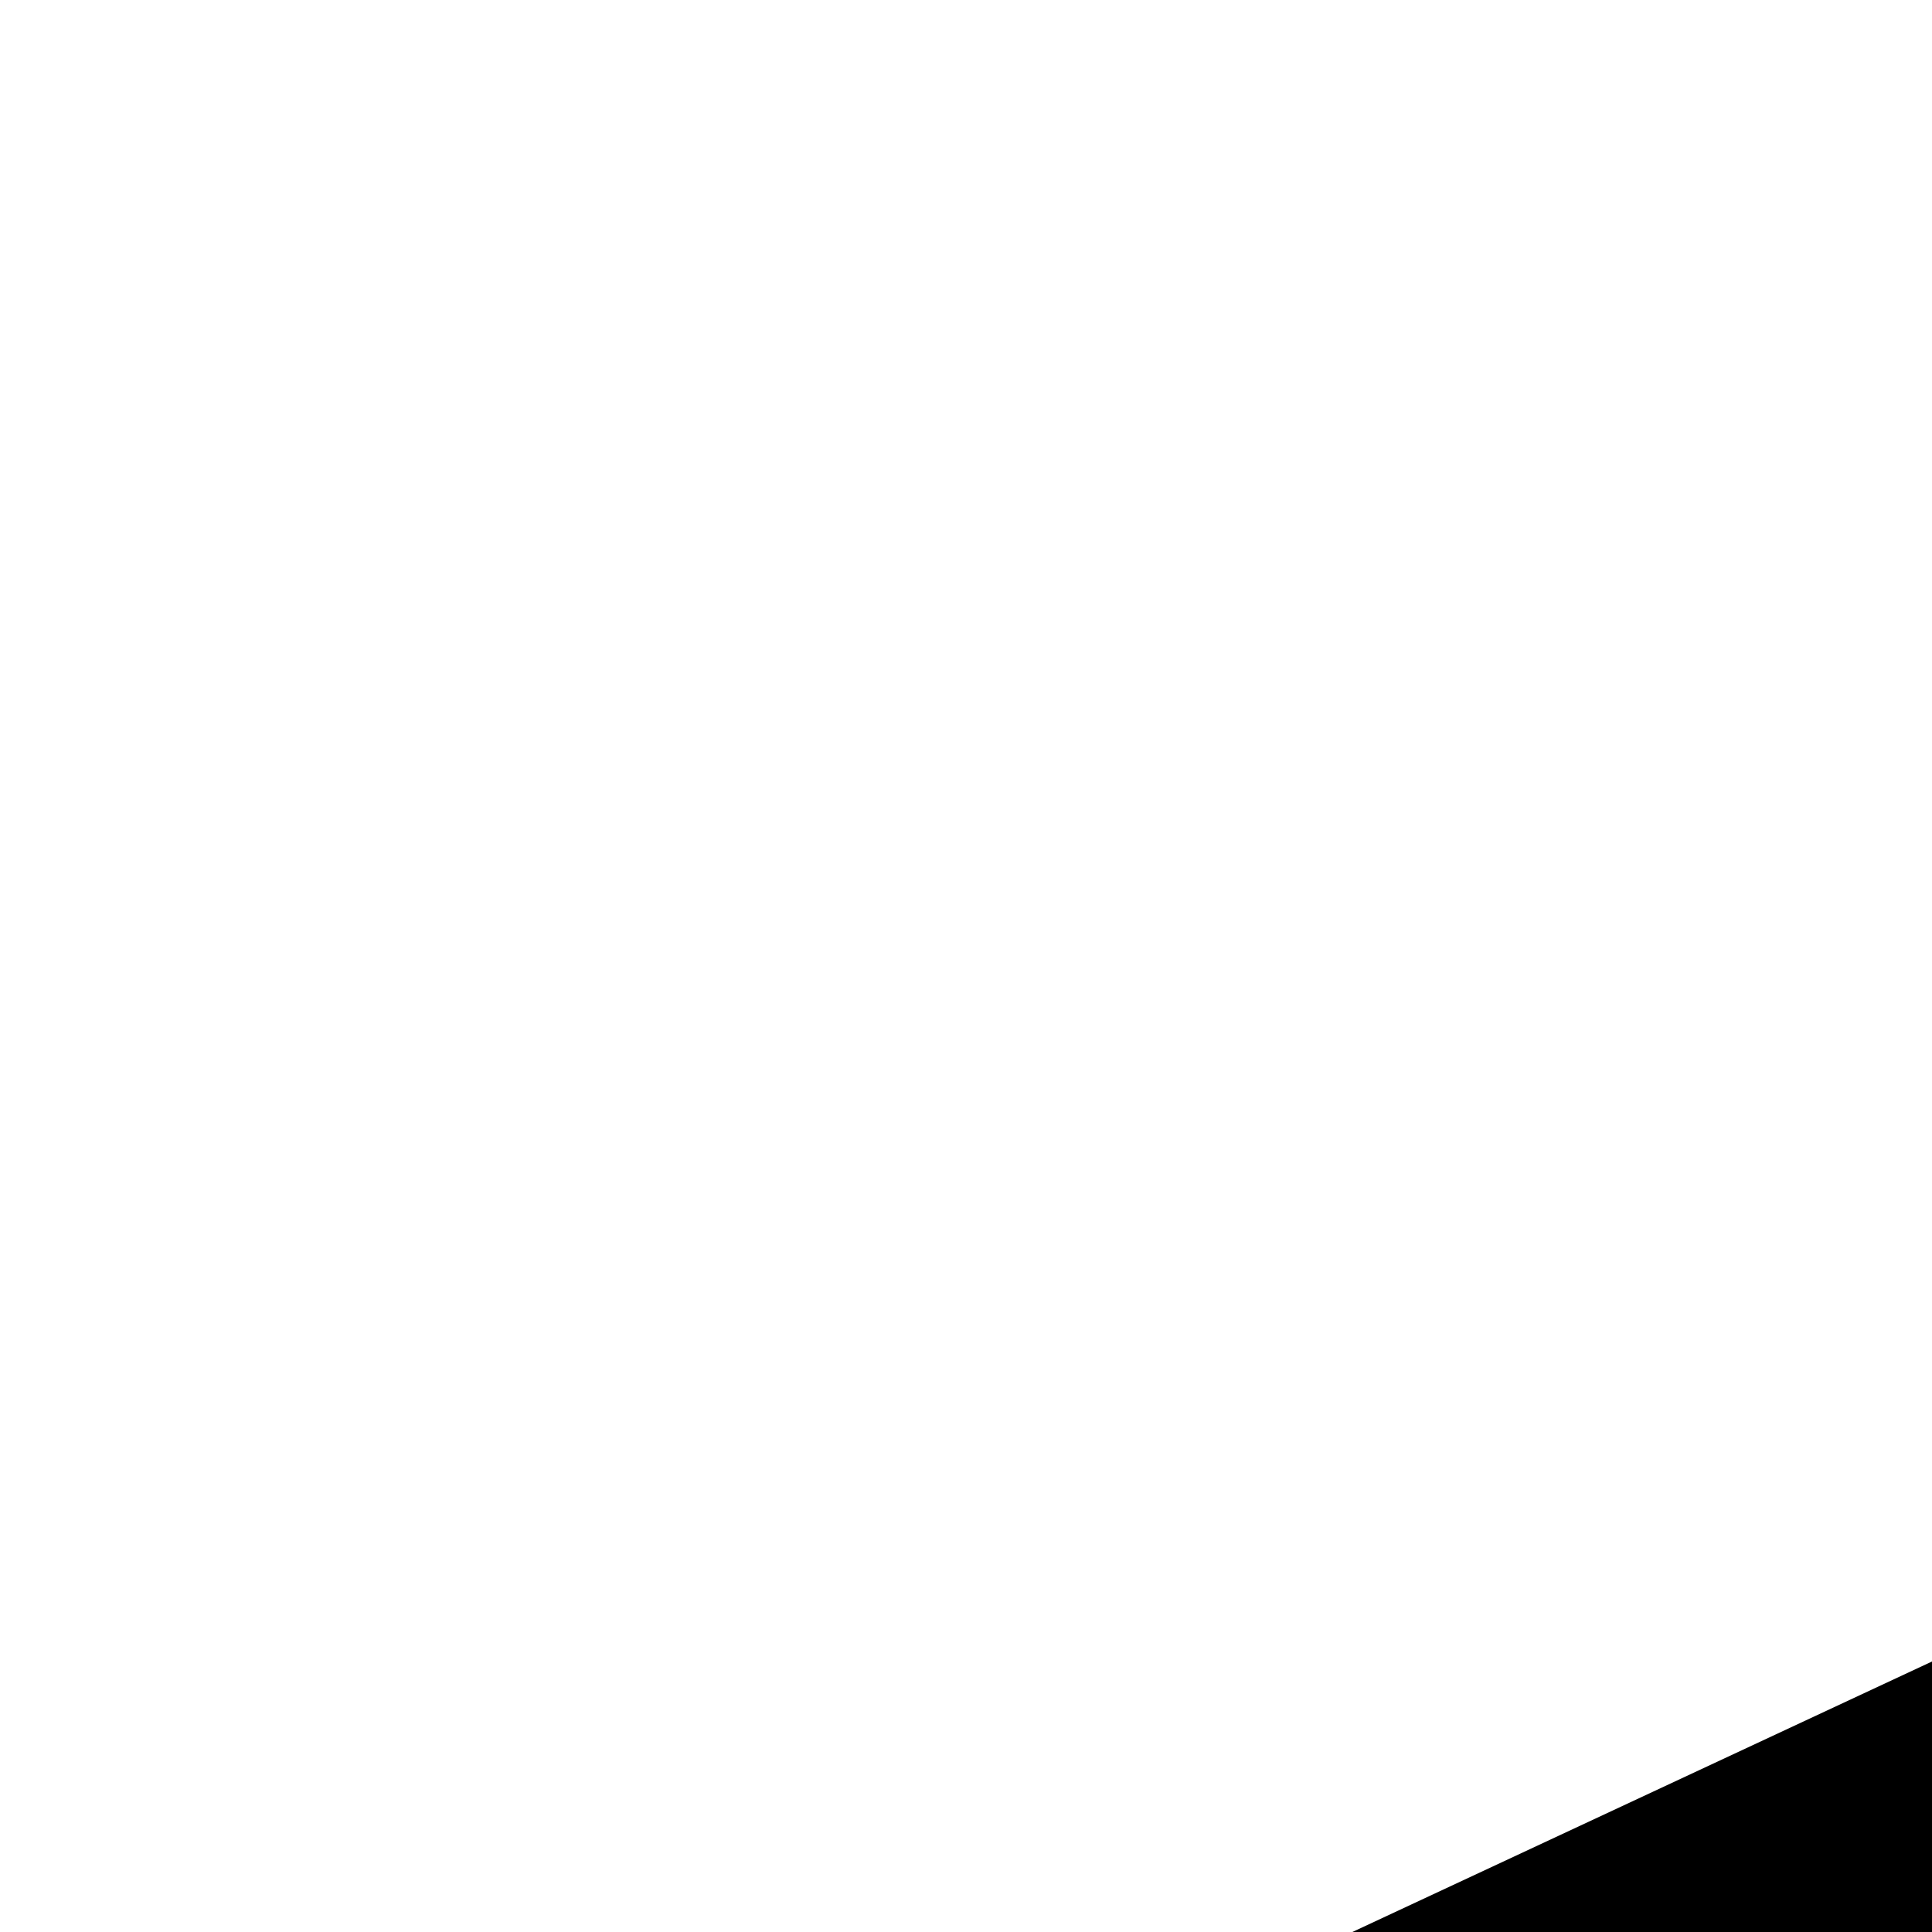
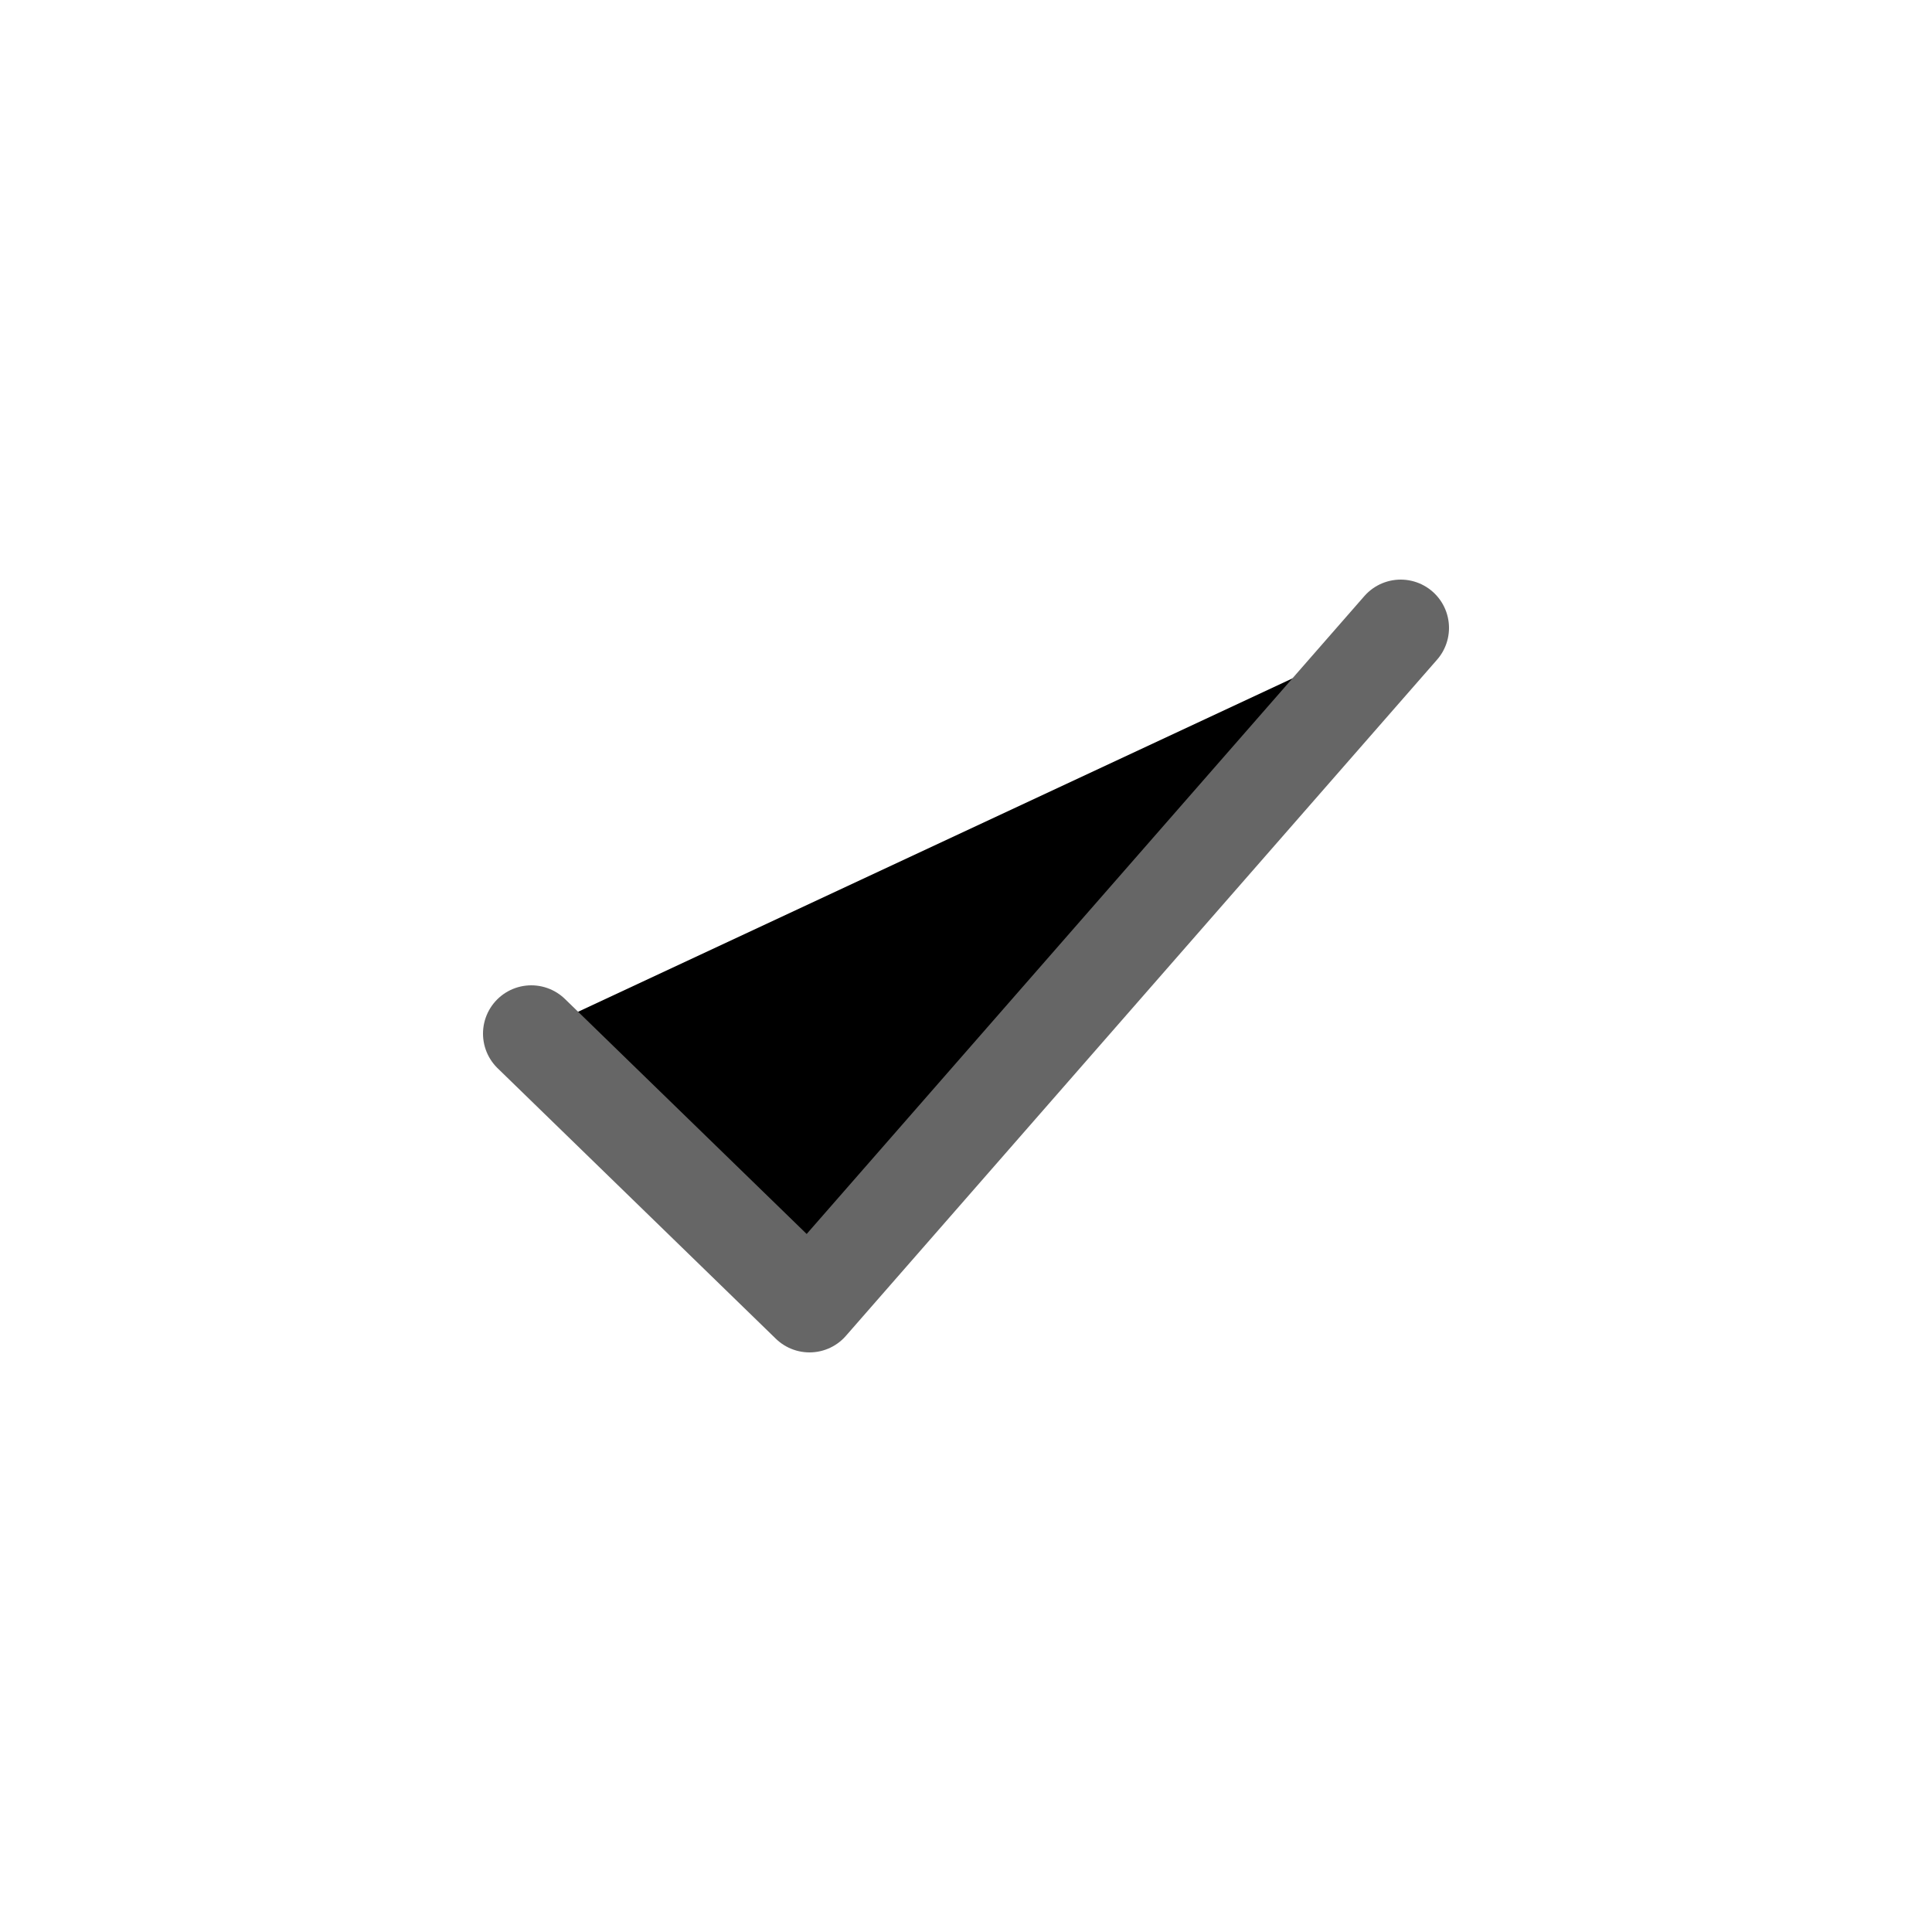
- <svg xmlns="http://www.w3.org/2000/svg" width="20" height="20" viewBox="0 0 20 20">
-   <path d="M29 13L16.76 27L11 21.4" stroke="currentColor" stroke-width="2" stroke-linecap="round" stroke-linejoin="round" />
+ <svg xmlns="http://www.w3.org/2000/svg" width="20" height="20" viewBox="0 0 40 40">
+   <path d="M29 13L16.76 27L11 21.4" stroke="#666" stroke-width="2" stroke-linecap="round" stroke-linejoin="round" />
</svg>
